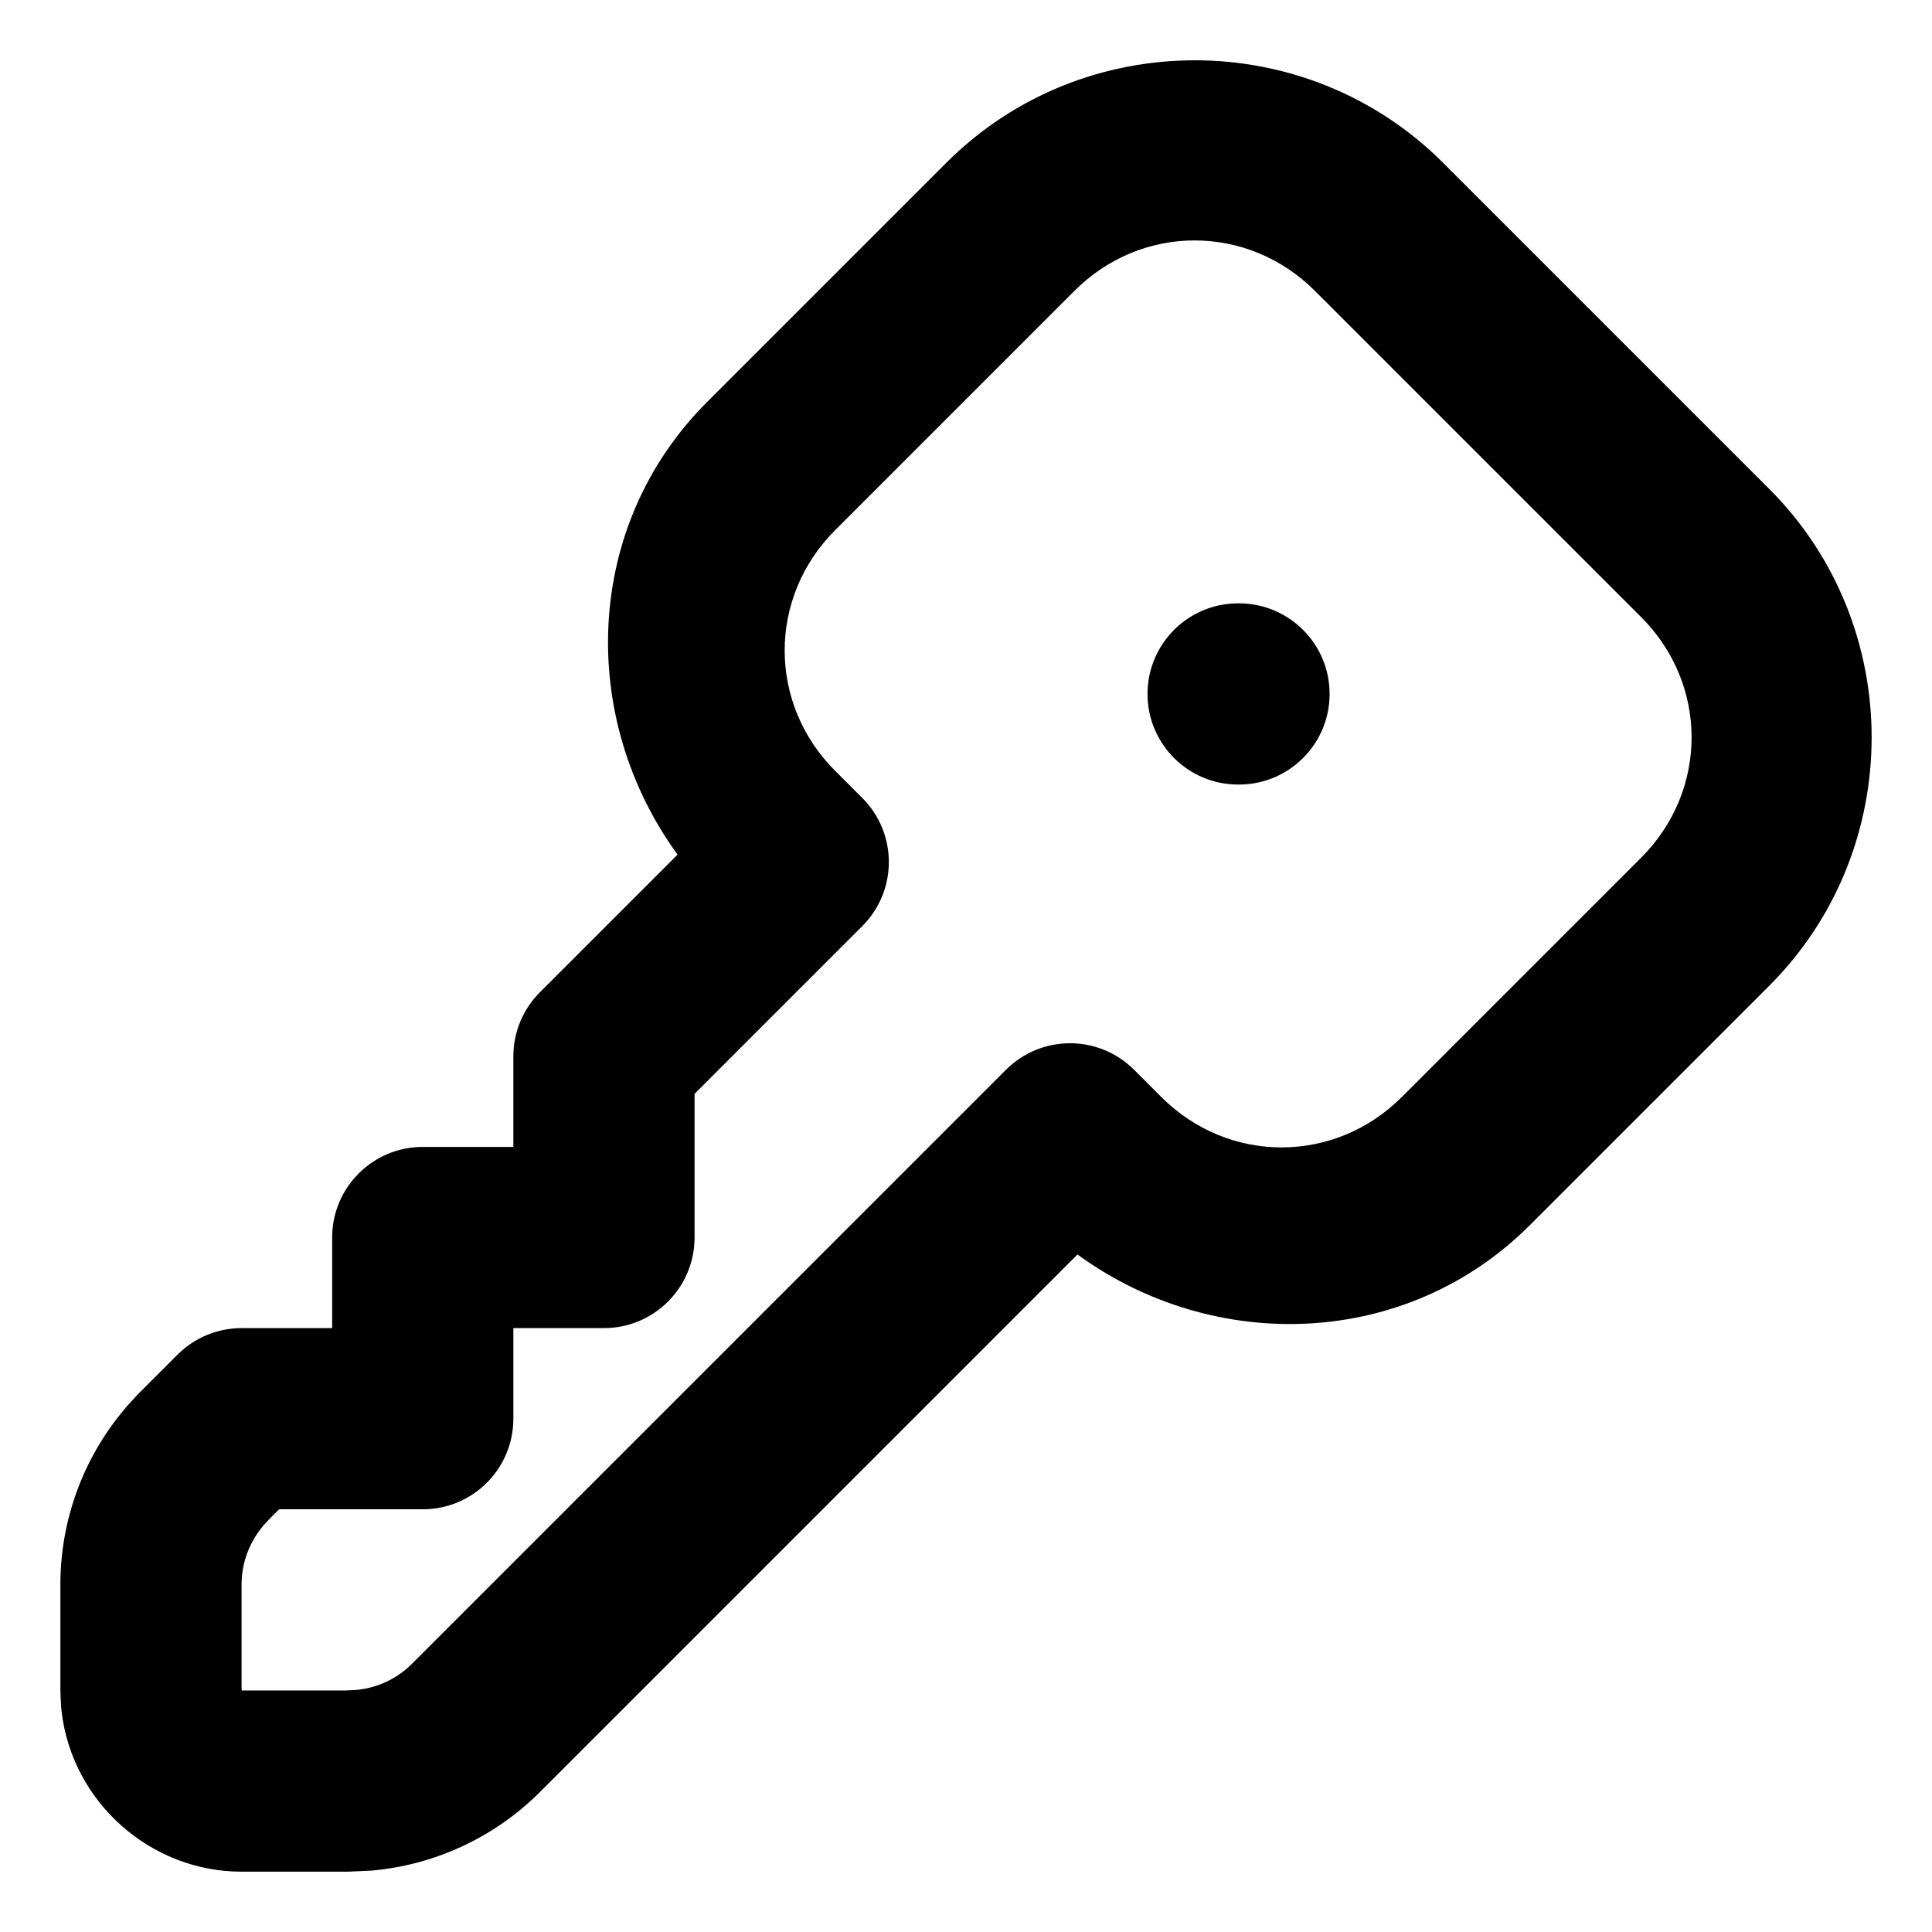
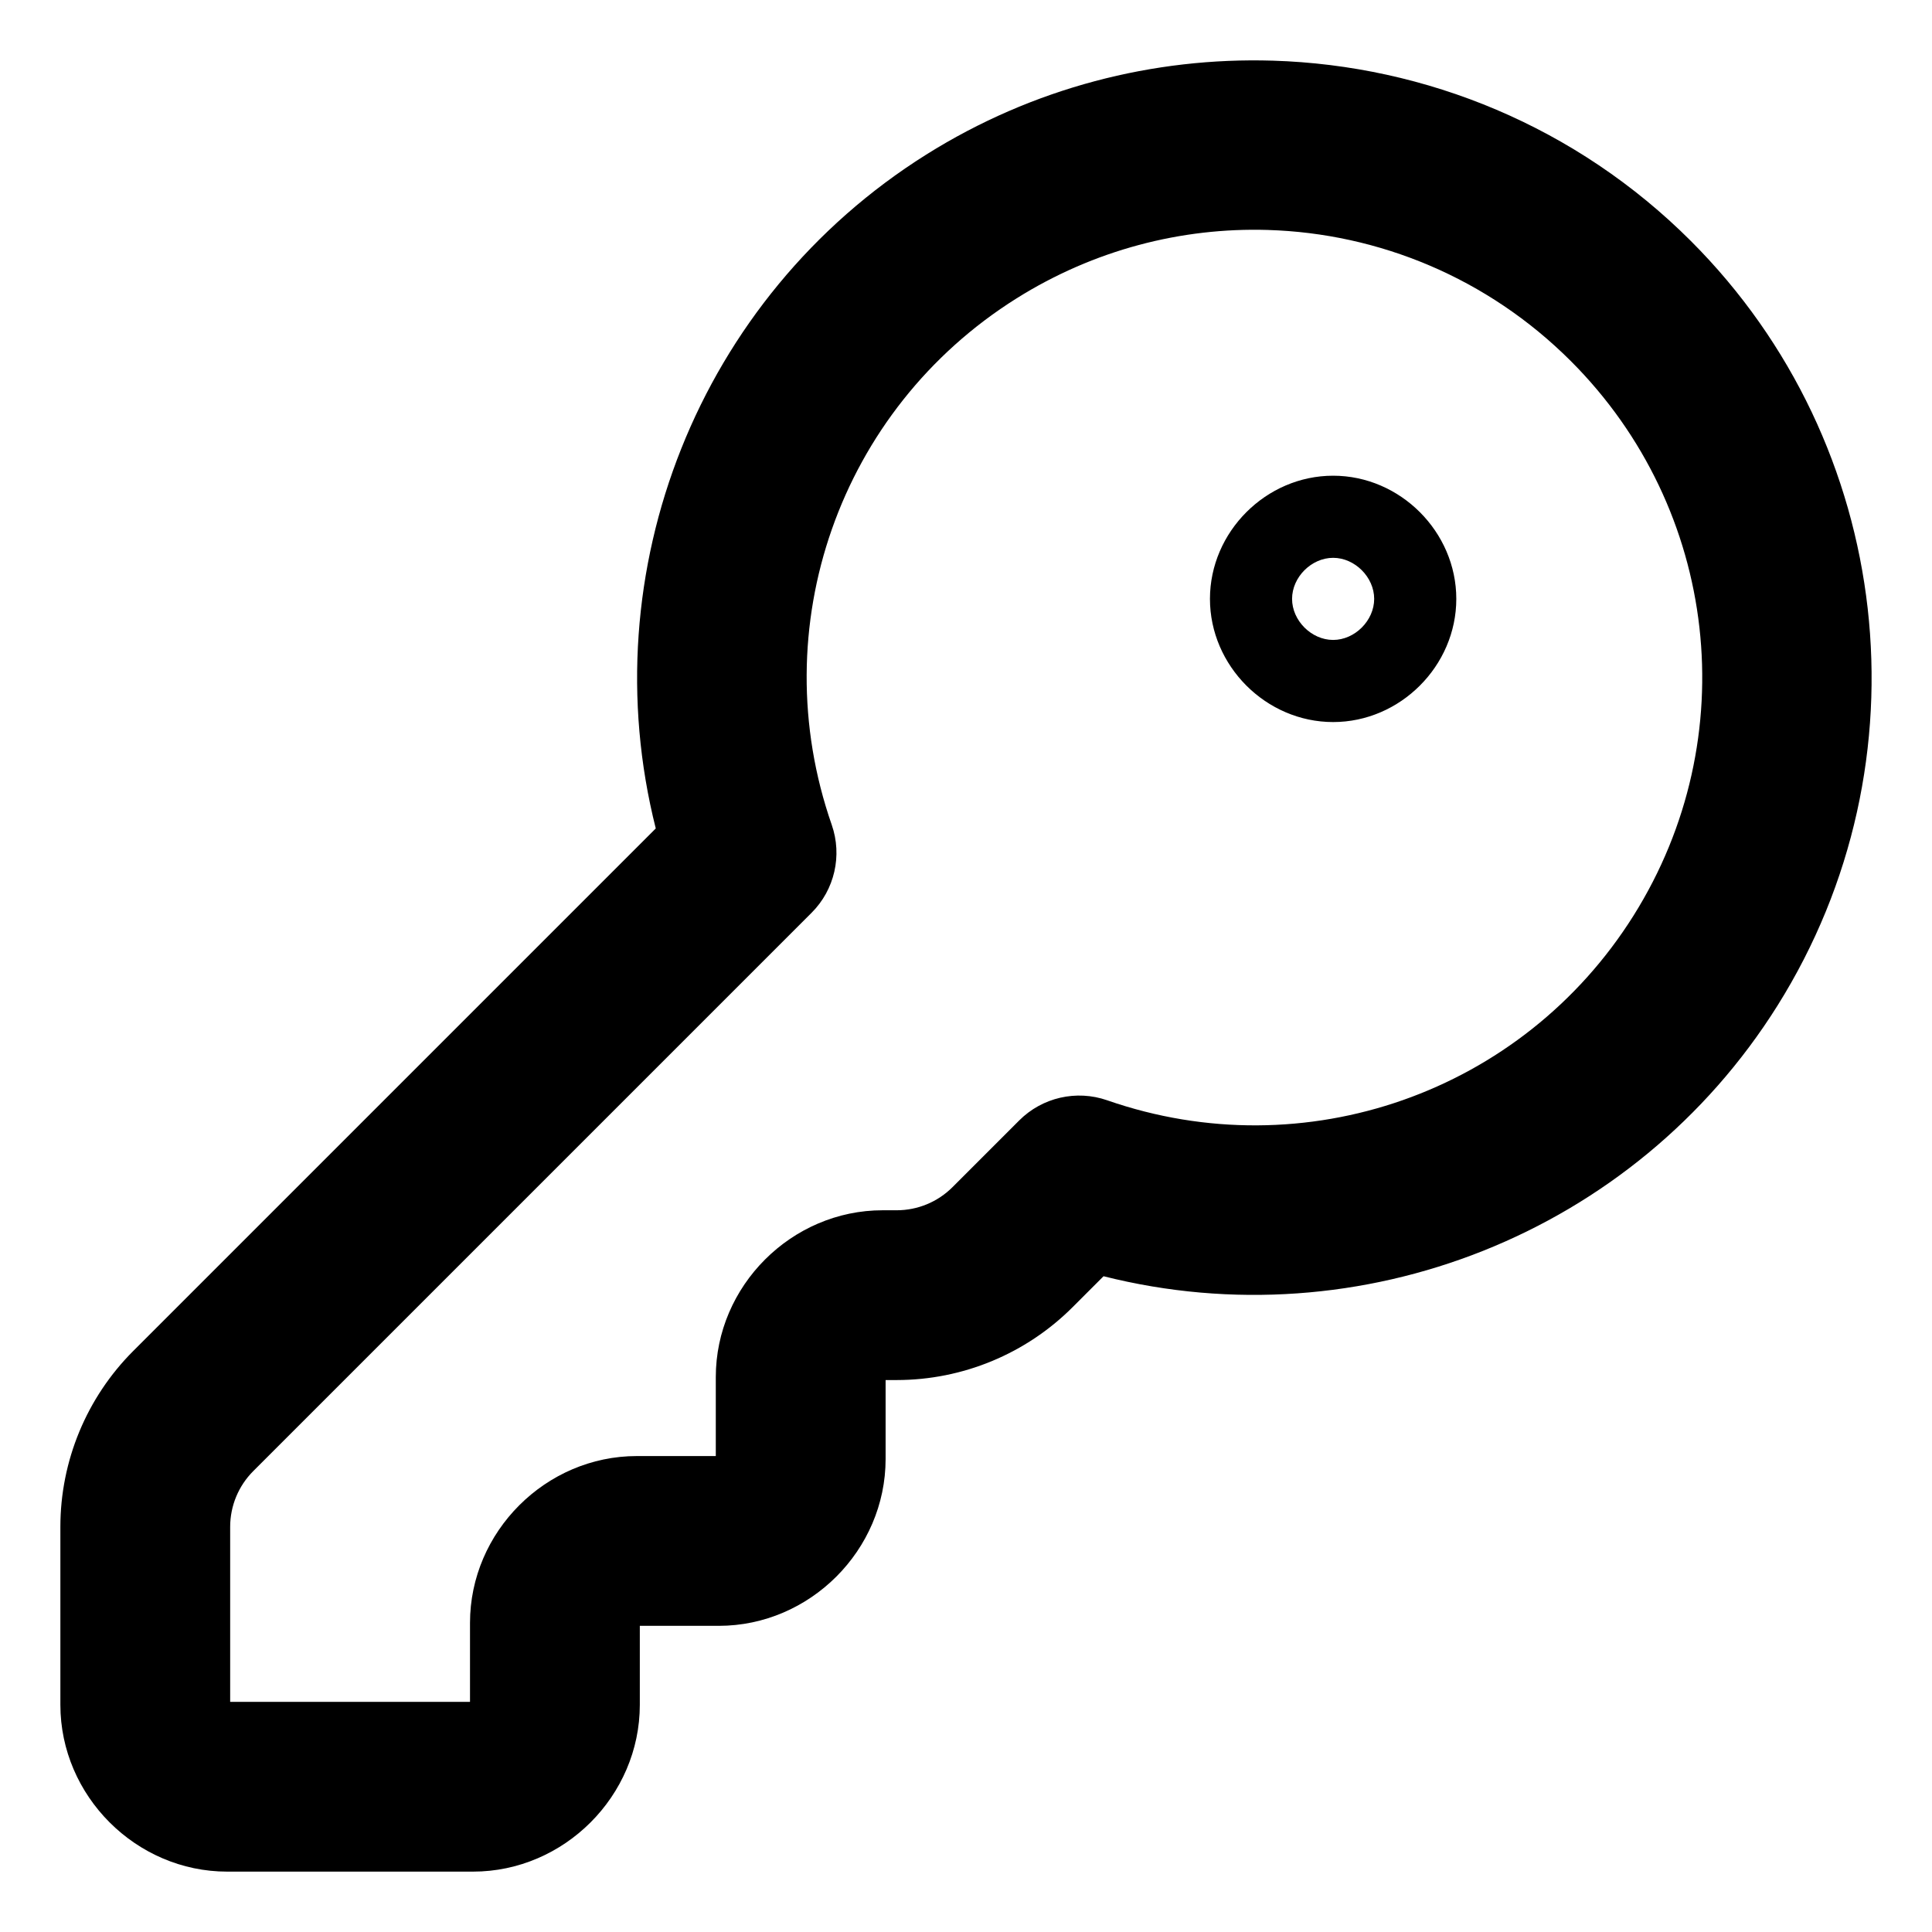
<svg xmlns="http://www.w3.org/2000/svg" version="1.1" viewBox="0 0 512 512">
-   <path d="m316.58 15.983c-23.874 0-47.714 9.072-65.789 27.15l-63.445 63.445c-32.704 32.699-34.243 83.58-7.784 119.9l-36.482 36.482a24.011 24.011 0 0 0-7.034 16.975v24.009h-24.009a24.011 24.011 0 0 0-24.009 24.009v24.009h-24.009a24.011 24.011 0 0 0-16.975 7.034l-9.941 9.941a24.011 24.011 0 0 0-0.75 0.75l-2.86 3.142a24.011 24.011 0 0 0-0.656 0.797c-10.857 12.958-16.83 29.331-16.834 46.236v28.135a24.011 24.011 0 0 0 0.047 1.454l0.141 2.767a24.011 24.011 0 0 0 0.141 1.407c2.825 23.984 23.54 42.387 47.689 42.39h28.135a24.011 24.011 0 0 0 1.079-0.048l4.22-0.187a24.011 24.011 0 0 0 0.985-0.048c16.852-1.481 32.678-8.859 44.641-20.82l142.46-142.46c36.323 26.459 87.204 24.92 119.9-7.784l63.445-63.445c36.156-36.151 36.156-95.475 0-131.63l-86.469-86.469c-18.075-18.078-41.962-27.15-65.836-27.15zm0 47.736c11.484 0 22.986 4.463 31.887 13.364l86.469 86.469c17.803 17.8 17.803 45.926 0 63.726l-63.445 63.445c-17.8 17.803-45.926 17.803-63.726 0l-7.221-7.221a24.011 24.011 0 0 0-33.95 0l-157.46 157.46c-3.967 3.966-9.188 6.377-14.771 6.893l-2.767 0.141h-27.526l-0.047-0.703v-27.432c0.001-5.627 2.022-11.062 5.627-15.381 0.01-0.012-0.01-0.036 0-0.048l1.782-1.921 2.532-2.532h38.076a24.011 24.011 0 0 0 24.009-24.009v-24.009h24.009a24.011 24.011 0 0 0 24.009-24.009v-38.076l44.454-44.454a24.011 24.011 0 0 0 0-33.95l-7.221-7.221c-17.803-17.8-17.803-45.926 0-63.726l63.445-63.445c8.9-8.902 20.356-13.364 31.84-13.364zm11.535 96.175a24.009 24.009 0 0 0-24.009 24.009 24.009 24.009 0 0 0 24.009 24.009h0.235a24.009 24.009 0 0 0 24.009-24.009 24.009 24.009 0 0 0-24.009-24.009z" color="#000000" fill="currentColor" stroke-linecap="round" stroke-linejoin="round" stroke-width="24.009" style="-inkscape-stroke:none" />
+   <path d="m337.3 16.076c-31.585-0.962-63.592 7.173-91.82 24.881-60.412 37.897-88.878 110.46-71.695 178.59l-138.47 138.47c-12.358 12.354-19.313 29.133-19.316 46.607a22.502 22.502 0 0 0 0 0.006v47.158c-8e-6 24.151 20.06 44.211 44.211 44.211h65.137c24.151 1e-5 44.211-20.06 44.211-44.211v-20.924h20.924c24.151 1e-5 44.213-20.062 44.213-44.213v-20.924h2.945a22.502 22.502 0 0 0 0.006 0c17.473-4e-3 34.252-6.956 46.605-19.312l8.199-8.199c68.134 17.182 140.69-11.284 178.59-71.695 40.476-64.523 30.933-148.78-22.926-202.64-30.295-30.295-70.209-46.57-110.82-47.807zm-1.316 44.867c29.396 0.882 58.265 12.706 80.316 34.758 39.203 39.203 46.081 99.951 16.625 146.91-29.456 46.956-87.155 67.214-139.51 48.977a22.502 22.502 0 0 0-23.311 5.338l-17.674 17.674a22.502 22.502 0 0 0-0.002 0.002c-3.929 3.93-9.236 6.13-14.793 6.131h-3.731c-24.151 0-44.211 20.062-44.211 44.213v20.924h-20.924c-24.151 1e-5 -44.213 20.06-44.213 44.211v20.924h-63.559v-46.365-0.004c0.002-5.556 2.201-10.861 6.131-14.789a22.502 22.502 0 0 0 0.002-0.002l147.95-147.95a22.502 22.502 0 0 0 5.338-23.311c-18.237-52.353 2.02-110.05 48.977-139.51 20.543-12.887 43.726-18.819 66.59-18.133zm17.309 65.125c-17.769 0-32.643 14.871-32.643 32.641 0 17.769 14.873 32.643 32.643 32.643 17.769 0 32.641-14.873 32.641-32.643 0-17.769-14.871-32.641-32.641-32.641zm0 21.762c5.751 0 10.879 5.128 10.879 10.879 0 5.751-5.128 10.881-10.879 10.881-5.751 0-10.881-5.13-10.881-10.881 0-5.751 5.13-10.879 10.881-10.879z" color="#000000" stroke-linecap="round" stroke-linejoin="round" style="-inkscape-stroke:none" />
</svg>
